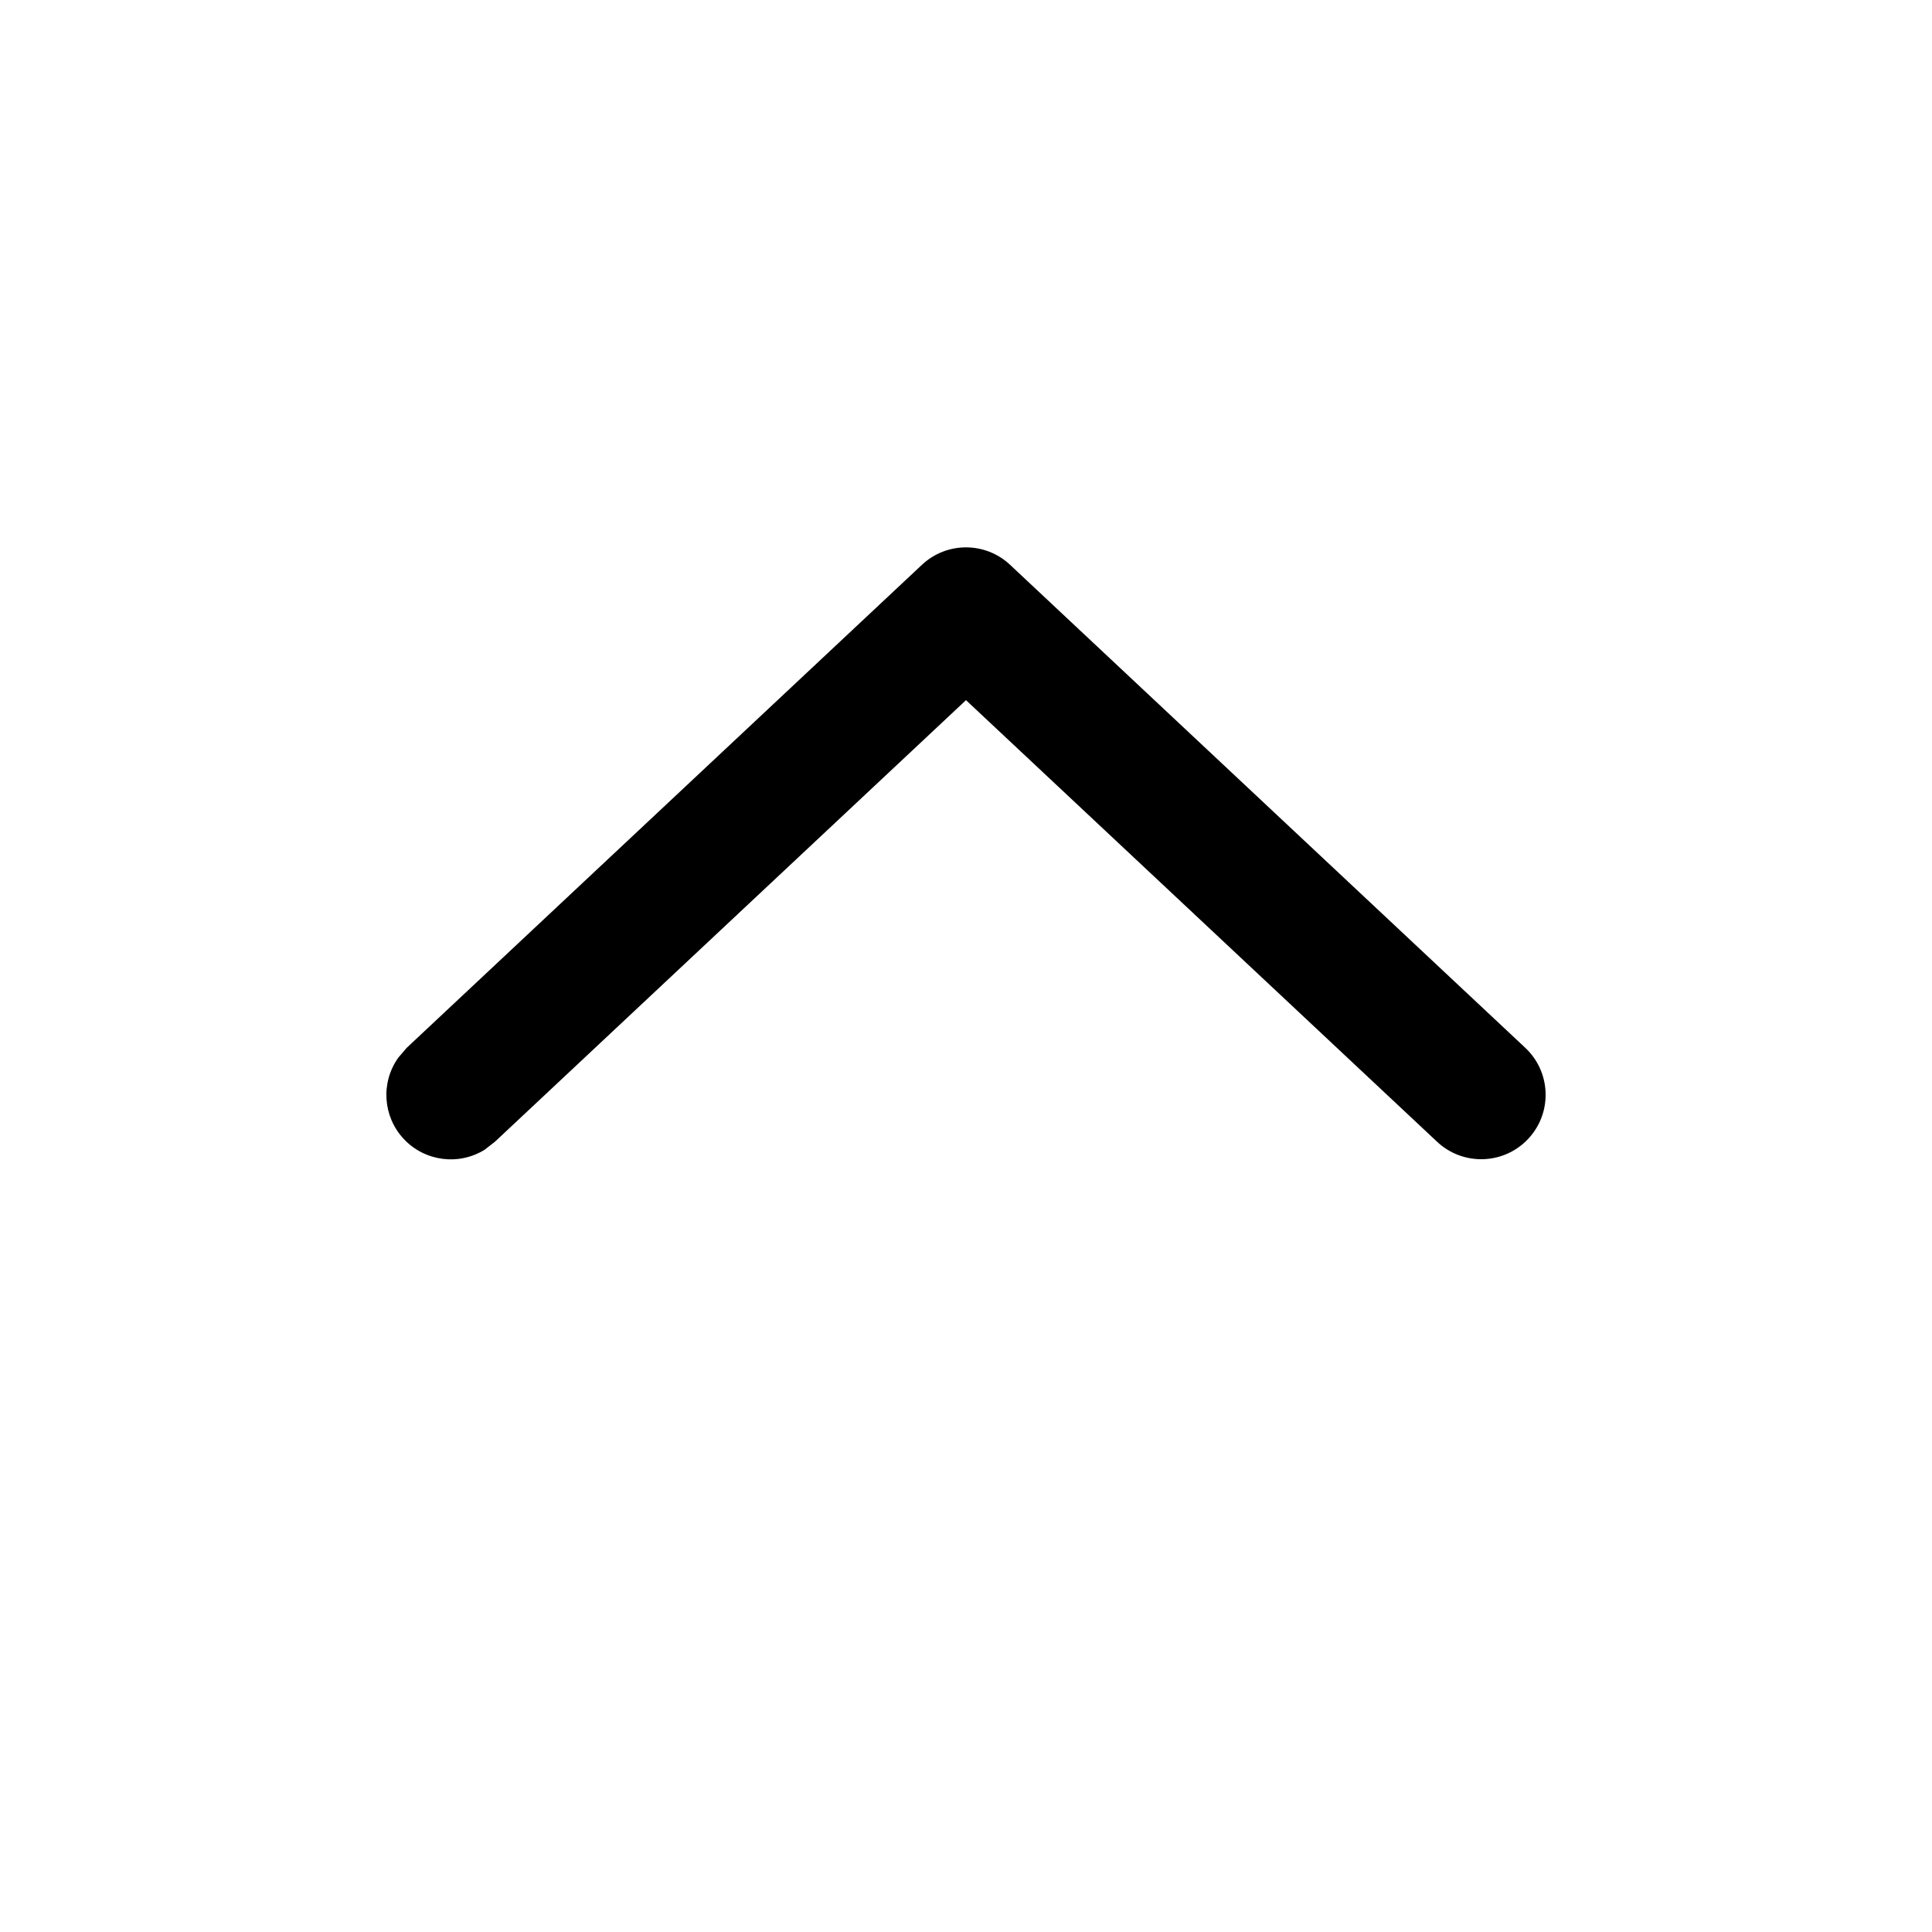
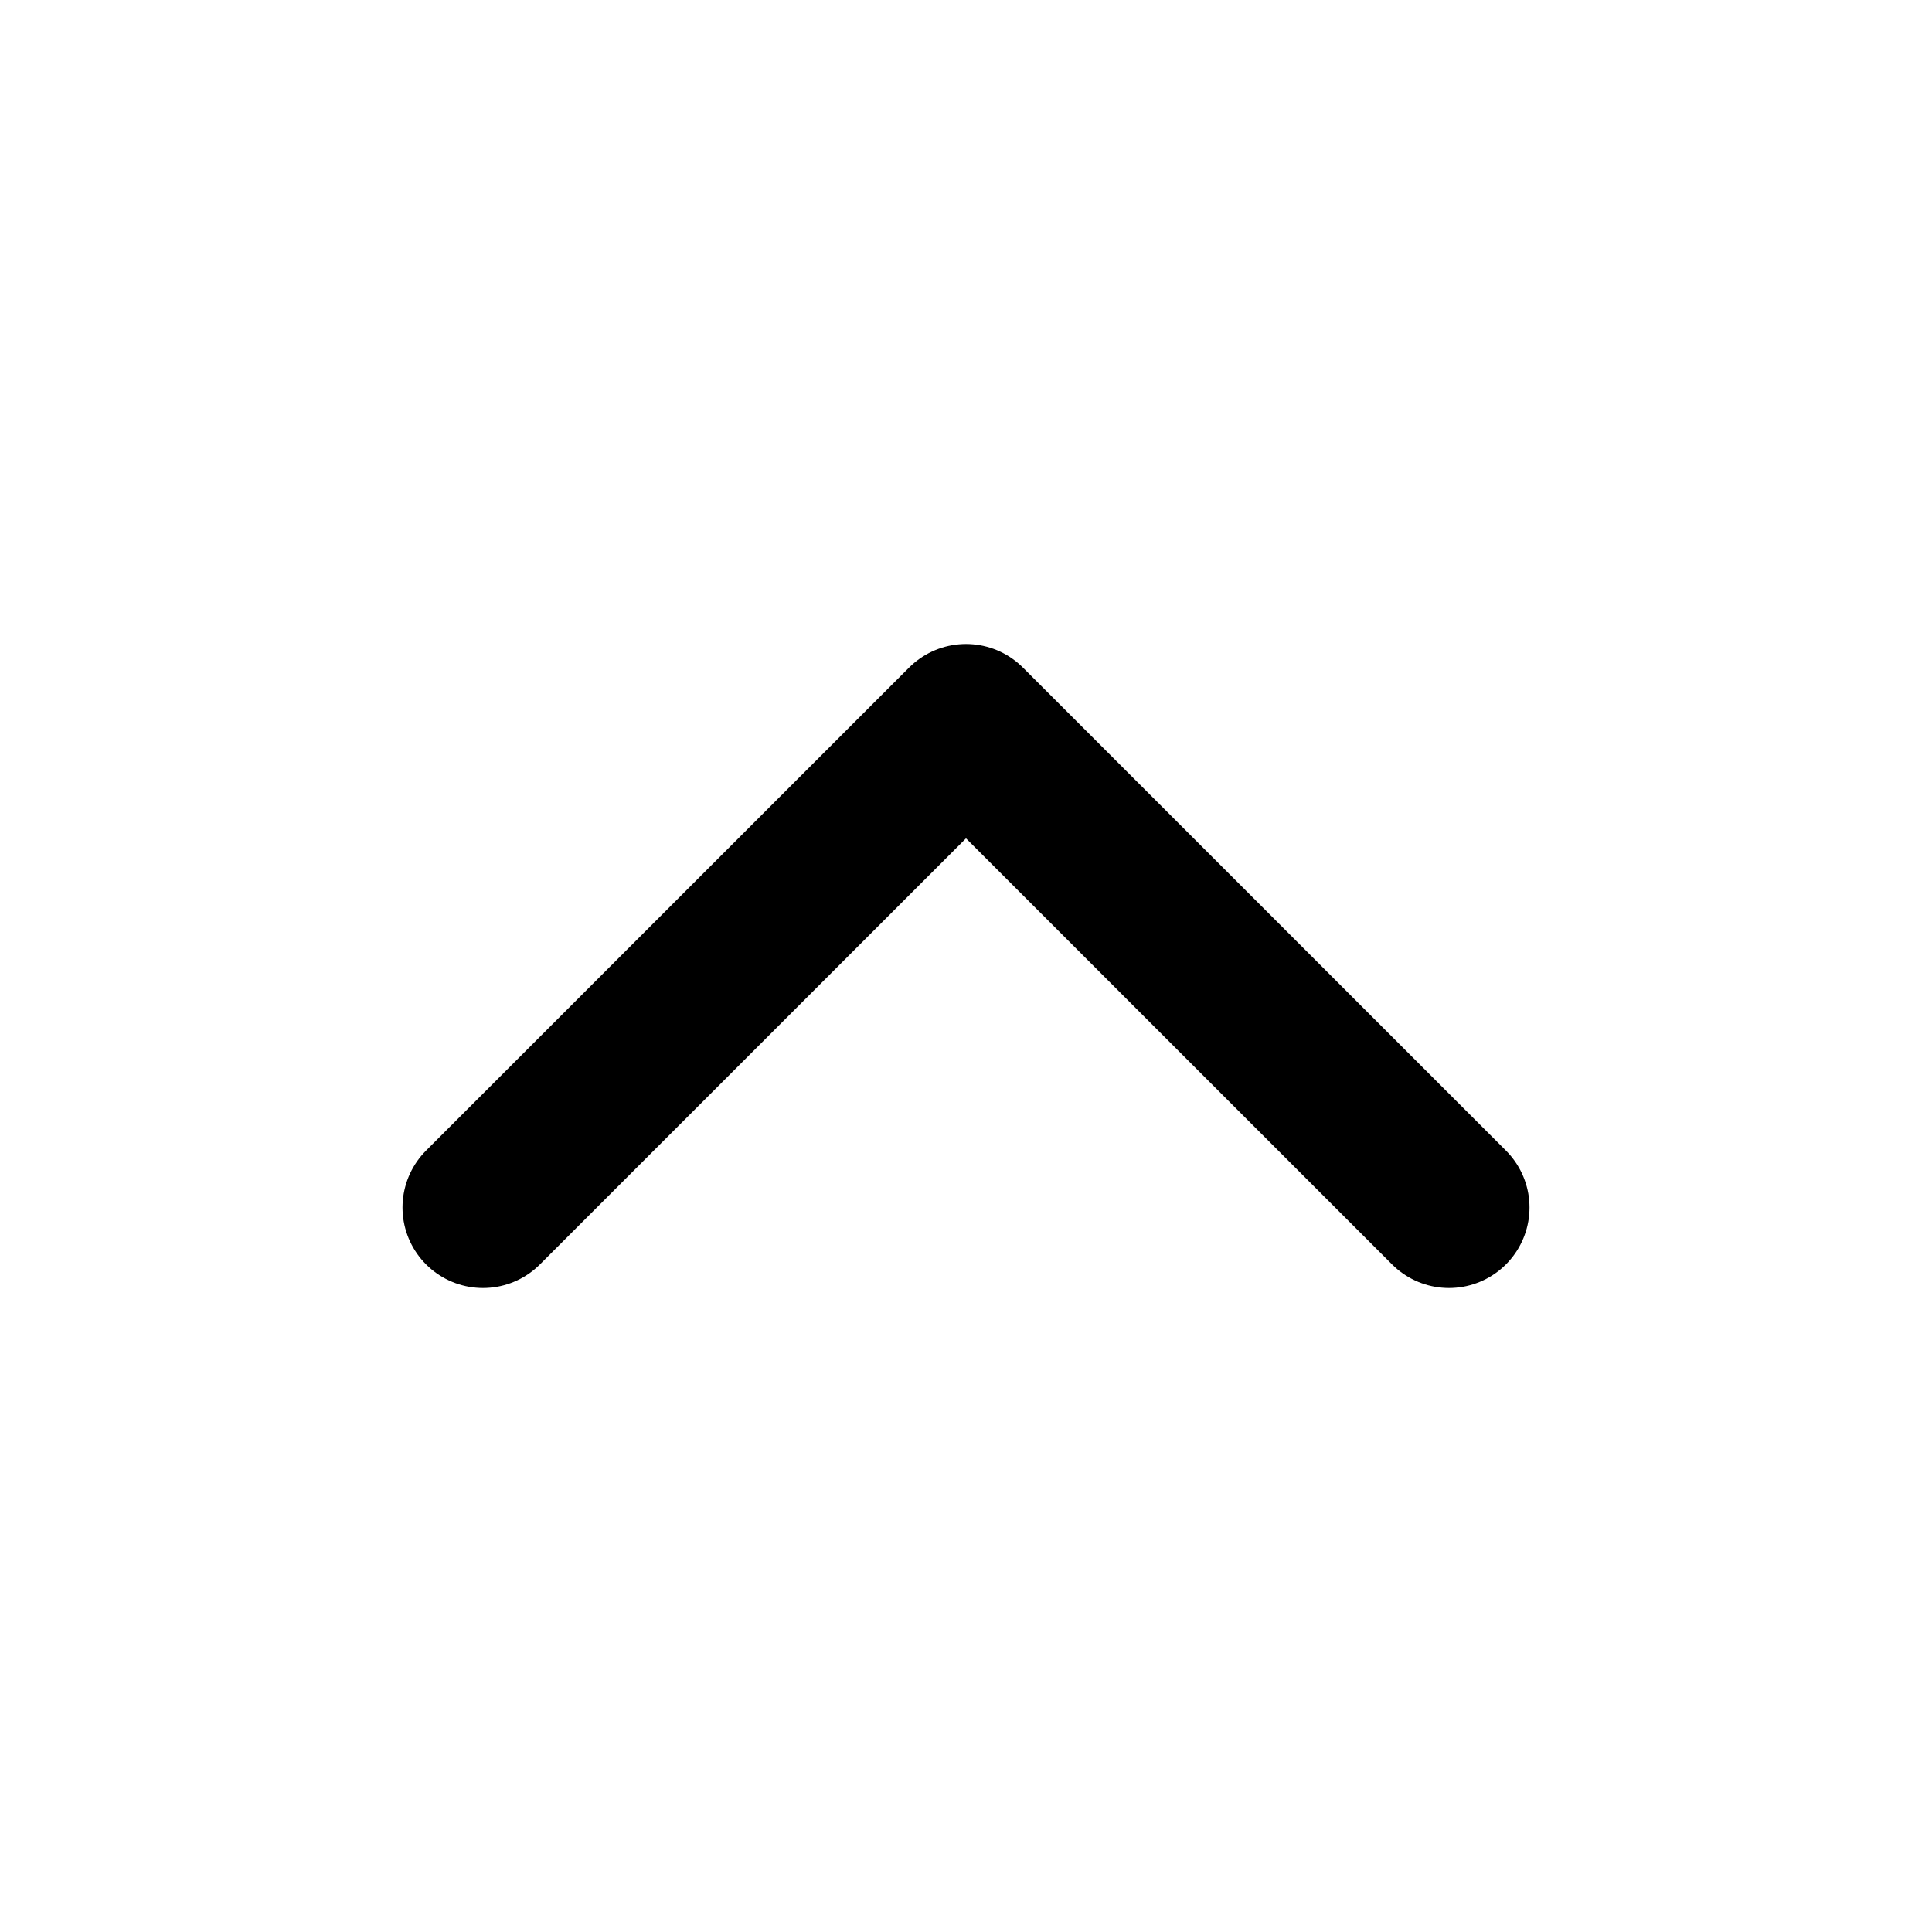
- <svg xmlns="http://www.w3.org/2000/svg" width="1em" height="1em" viewBox="0 0 15 15">
-   <path fill="currentColor" d="M11.158 8.865a.5.5 0 0 0 .684-.73l-4-3.75a.5.5 0 0 0-.684 0l-4 3.75l-.066.077a.5.5 0 0 0 .67.715l.08-.062L7.5 5.436z" />
+ <svg xmlns="http://www.w3.org/2000/svg" width="1em" height="1em" viewBox="0 0 24 24">
+   <path fill="none" stroke="currentColor" stroke-linecap="round" stroke-linejoin="round" stroke-width="2" d="m6 15l6-6l6 6" />
</svg>
